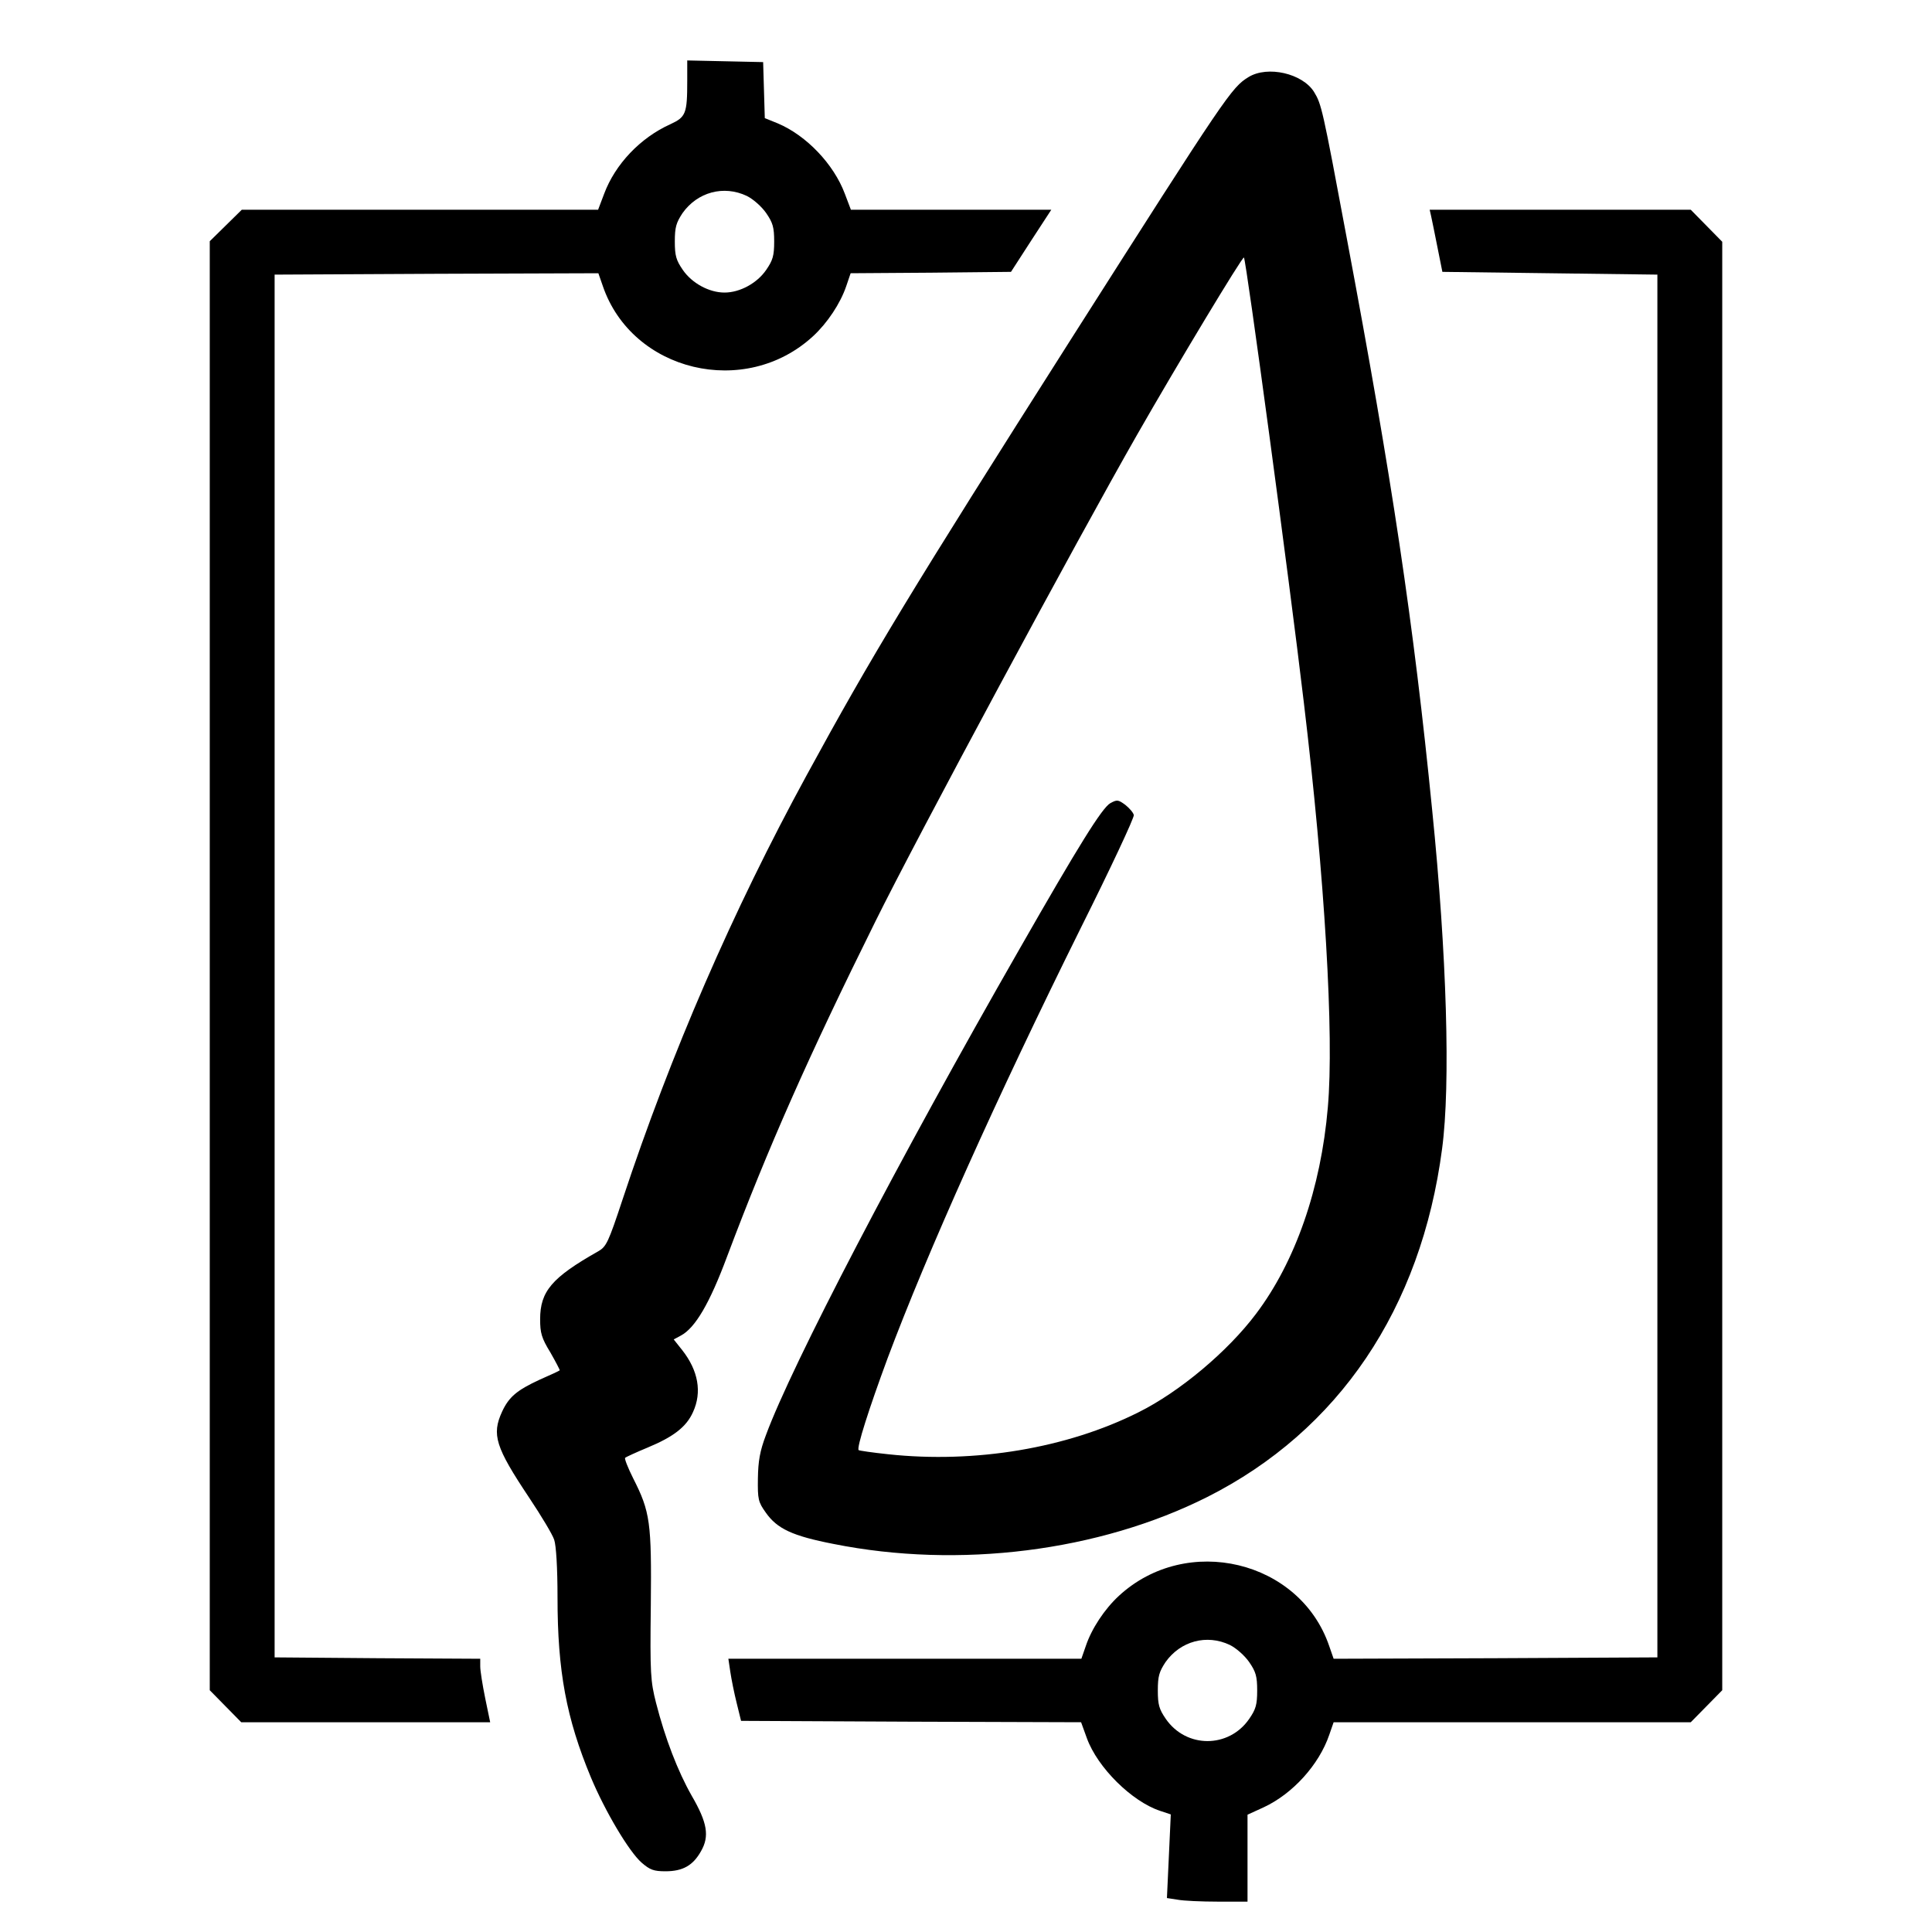
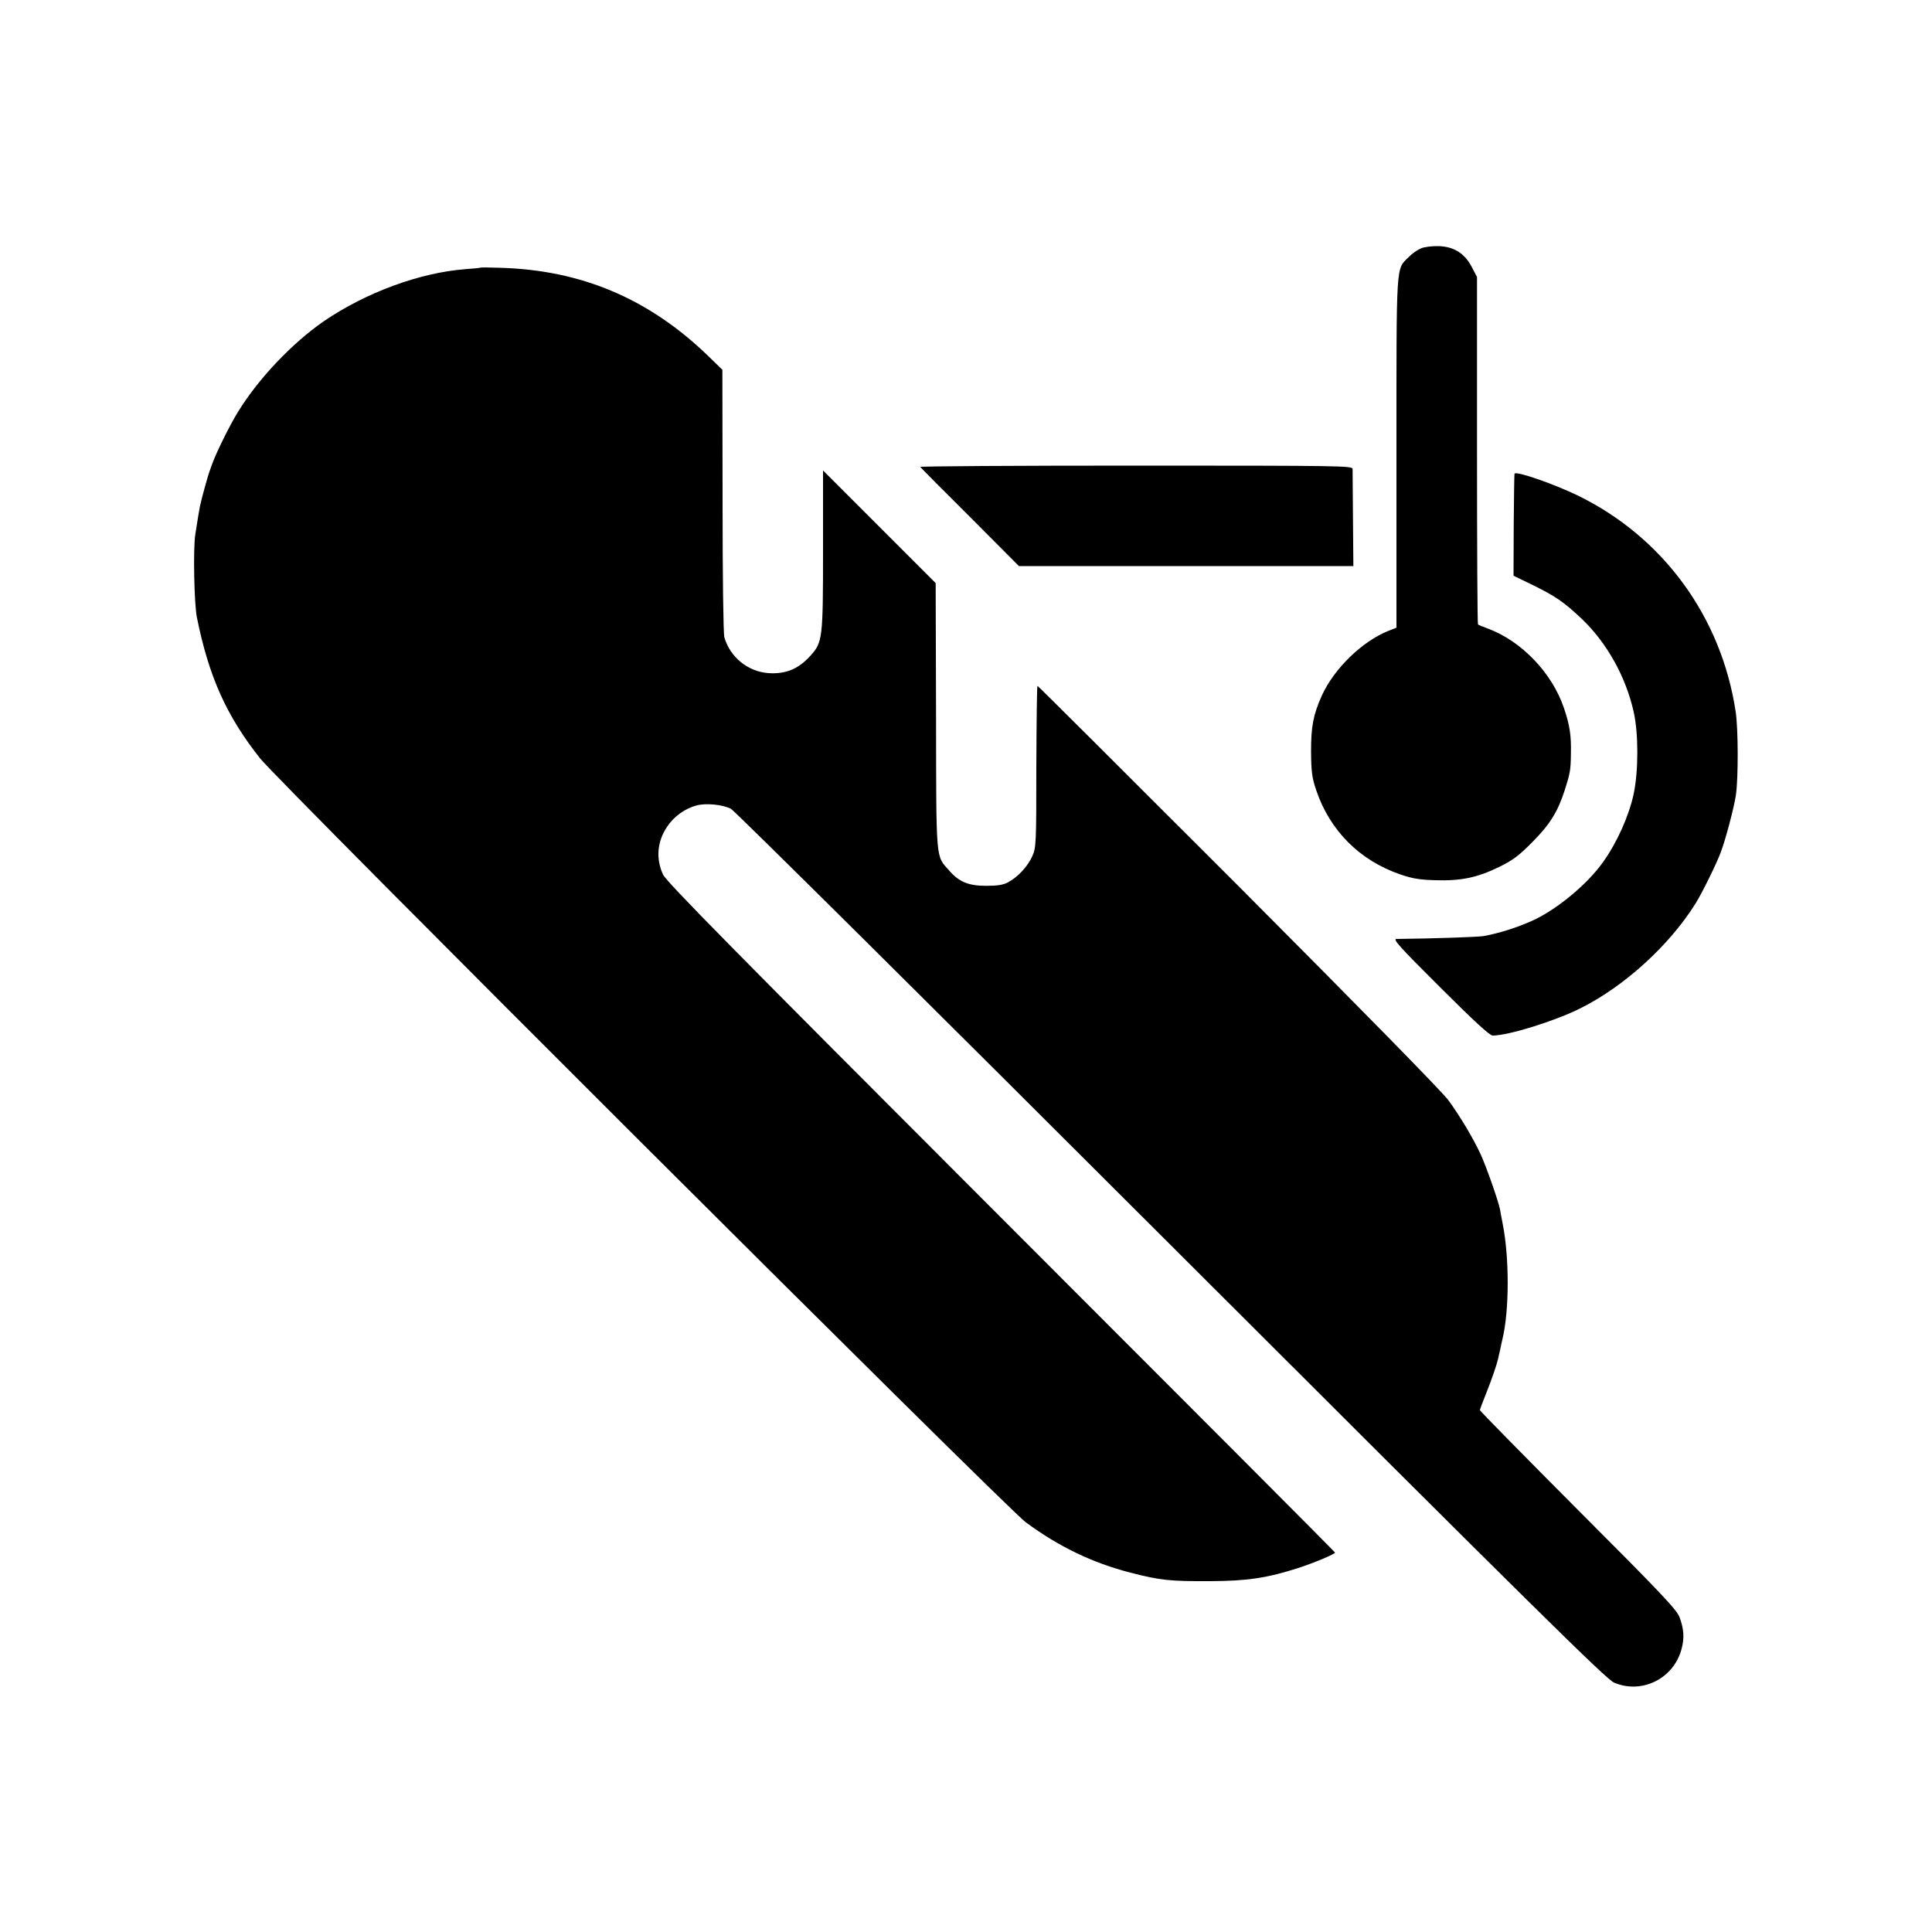
- <svg xmlns="http://www.w3.org/2000/svg" version="1.0" width="700pt" height="700pt" viewBox="0 0 700 700" preserveAspectRatio="xMidYMid meet">
-   <g transform="translate(0,700) scale(0.1,-0.1)" fill="#000000" stroke="none">
-     <path d="M2490 6707 c0 -119 -5 -131 -61 -157 -109 -49 -200 -145 -240 -252 l-22 -58 -646 0 -645 0 -58 -57 -58 -57 0 -2625 0 -2625 57 -58 57 -58 451 0 451 0 -18 87 c-10 49 -18 100 -18 115 l0 28 -372 2 -373 3 0 2505 0 2505 587 3 586 2 16 -46 c106 -311 516 -409 762 -182 52 48 99 119 120 181 l16 47 291 2 290 3 73 113 73 112 -363 0 -363 0 -22 58 c-40 107 -139 211 -243 255 l-47 19 -3 102 -3 101 -137 3 -138 3 0 -74z m216 -417 c24 -12 54 -39 70 -62 24 -35 29 -51 29 -103 0 -52 -5 -68 -29 -103 -33 -48 -95 -82 -151 -82 -56 0 -118 34 -151 82 -24 35 -29 51 -29 103 0 52 5 68 28 103 54 76 149 102 233 62z" />
-     <path d="M4524 6721 c-62 -38 -79 -63 -641 -946 -584 -919 -723 -1148 -961 -1585 -267 -490 -491 -1006 -666 -1535 -52 -157 -59 -172 -89 -189 -168 -95 -210 -145 -210 -246 0 -49 5 -68 37 -120 20 -35 35 -64 34 -65 -2 -2 -34 -17 -73 -34 -82 -38 -111 -62 -136 -116 -38 -83 -24 -128 98 -311 44 -66 85 -134 91 -153 7 -21 12 -101 12 -209 0 -267 32 -438 121 -652 51 -122 138 -269 184 -309 30 -26 44 -31 86 -31 63 0 100 21 129 73 31 54 23 103 -34 201 -50 88 -96 207 -129 336 -20 79 -22 105 -19 353 3 301 -2 339 -64 461 -19 38 -32 71 -29 74 3 3 40 20 81 37 94 39 141 75 165 129 33 72 19 150 -39 224 l-31 39 26 14 c52 28 104 116 168 288 148 393 294 723 536 1211 150 304 734 1389 949 1765 144 252 382 647 387 642 8 -8 164 -1163 217 -1612 76 -635 110 -1207 87 -1467 -25 -294 -118 -560 -260 -748 -102 -136 -277 -283 -426 -357 -259 -130 -591 -186 -907 -152 -57 6 -105 13 -107 15 -8 8 37 149 105 333 144 384 395 944 700 1559 108 216 194 400 192 409 -2 9 -16 25 -31 37 -26 19 -30 19 -54 6 -30 -17 -114 -152 -330 -530 -436 -761 -825 -1507 -918 -1760 -22 -58 -28 -94 -29 -157 -1 -75 1 -85 29 -124 41 -58 96 -84 245 -113 455 -91 962 -27 1354 170 476 240 775 682 851 1262 31 232 17 704 -36 1227 -67 676 -146 1204 -309 2070 -89 477 -92 487 -119 532 -42 67 -168 96 -237 54z" />
-     <path d="M5185 6218 c3 -13 13 -63 23 -113 l18 -90 389 -5 390 -5 0 -2505 0 -2505 -587 -3 -586 -2 -16 46 c-106 311 -516 409 -762 182 -52 -48 -99 -119 -120 -182 l-16 -46 -640 0 -639 0 7 -47 c4 -27 14 -77 23 -113 l16 -65 616 -3 616 -2 21 -58 c39 -107 163 -229 265 -263 l39 -13 -7 -152 -7 -151 39 -6 c21 -4 86 -7 146 -7 l107 0 0 158 0 157 59 27 c105 49 200 154 237 262 l16 46 647 0 647 0 57 58 57 58 0 2624 0 2624 -57 58 -57 58 -473 0 -473 0 5 -22z m-729 -5178 c24 -12 54 -39 70 -62 24 -35 29 -51 29 -103 0 -52 -5 -68 -29 -103 -74 -107 -228 -107 -302 0 -24 35 -29 51 -29 103 0 52 5 68 28 103 54 76 149 102 233 62z" />
+ <svg xmlns="http://www.w3.org/2000/svg" version="1.0" width="1000pt" height="1000pt" viewBox="0 0 1000 1000" preserveAspectRatio="xMidYMid meet">
+   <g transform="translate(0,1000) scale(0.1,-0.1)" fill="#000000" stroke="none">
+     <path d="M7354 8714 c-17 -7 -46 -27 -63 -45 -66 -66 -63 -11 -63 -1011 l0 -907 -41 -16 c-136 -54 -282 -196 -345 -335 -45 -100 -56 -160 -56 -290 1 -107 5 -136 27 -201 71 -209 225 -363 435 -435 60 -21 101 -28 182 -30 131 -4 216 13 330 69 68 33 102 58 170 127 91 91 133 158 169 270 28 88 31 103 32 190 2 94 -6 147 -36 235 -61 181 -219 347 -395 412 -25 9 -47 18 -50 21 -3 2 -5 407 -5 901 l0 897 -26 50 c-37 72 -92 107 -171 110 -35 1 -77 -4 -94 -12z" />
+     <path d="M2488 8615 c-2 -2 -37 -5 -78 -8 -236 -18 -514 -120 -733 -269 -165 -114 -341 -299 -447 -473 -42 -68 -115 -216 -135 -275 -1 -3 -4 -12 -7 -20 -12 -30 -46 -156 -53 -190 -7 -39 -10 -56 -24 -145 -12 -73 -6 -361 8 -430 62 -308 153 -510 327 -730 101 -127 3862 -3880 3963 -3954 172 -127 345 -210 542 -261 155 -40 206 -45 414 -44 193 1 292 16 458 69 84 28 187 71 187 79 0 3 -778 783 -1728 1733 -1385 1386 -1732 1738 -1750 1776 -38 82 -31 171 21 248 35 53 92 94 152 110 48 13 134 5 178 -17 18 -9 1042 -1025 2277 -2259 1897 -1895 2253 -2246 2294 -2264 144 -62 310 21 350 175 15 57 12 102 -11 164 -14 38 -98 127 -525 554 -279 280 -508 513 -508 517 0 4 16 47 35 94 28 70 51 138 60 175 0 3 5 23 10 45 4 22 10 47 12 55 35 147 36 418 1 595 -5 28 -12 61 -14 75 -9 46 -72 224 -100 285 -39 84 -107 198 -167 280 -30 42 -471 491 -1086 1108 -570 570 -1038 1037 -1041 1037 -3 0 -5 -188 -6 -417 0 -403 -1 -420 -21 -465 -24 -53 -74 -107 -124 -134 -25 -14 -55 -19 -114 -19 -92 0 -141 20 -193 80 -69 78 -66 37 -67 798 l-2 689 -291 291 -292 292 0 -411 c0 -462 -2 -479 -67 -550 -61 -67 -127 -94 -216 -88 -106 8 -198 82 -228 186 -5 20 -9 309 -9 709 l-1 675 -72 70 c-307 298 -659 447 -1081 458 -53 2 -97 2 -98 1z" />
+     <path d="M4763 7583 c4 -5 120 -122 259 -260 l252 -253 866 0 865 0 -2 242 c-1 134 -2 251 -2 261 -1 16 -61 17 -1123 17 -617 0 -1118 -3 -1115 -7z" />
+     <path d="M7839 7548 c-1 -2 -3 -121 -4 -265 l-1 -263 95 -46 c121 -59 166 -90 258 -177 130 -124 228 -299 269 -482 25 -112 25 -304 0 -424 -25 -115 -86 -252 -160 -355 -82 -115 -241 -246 -366 -302 -80 -36 -173 -65 -250 -79 -28 -5 -261 -13 -451 -15 -22 0 11 -37 225 -250 177 -177 257 -250 272 -250 81 0 323 75 456 142 226 113 460 326 595 543 31 49 108 205 129 262 26 68 70 236 79 298 13 90 12 343 -1 430 -74 493 -377 906 -819 1121 -127 61 -320 128 -326 112z" />
  </g>
</svg>
